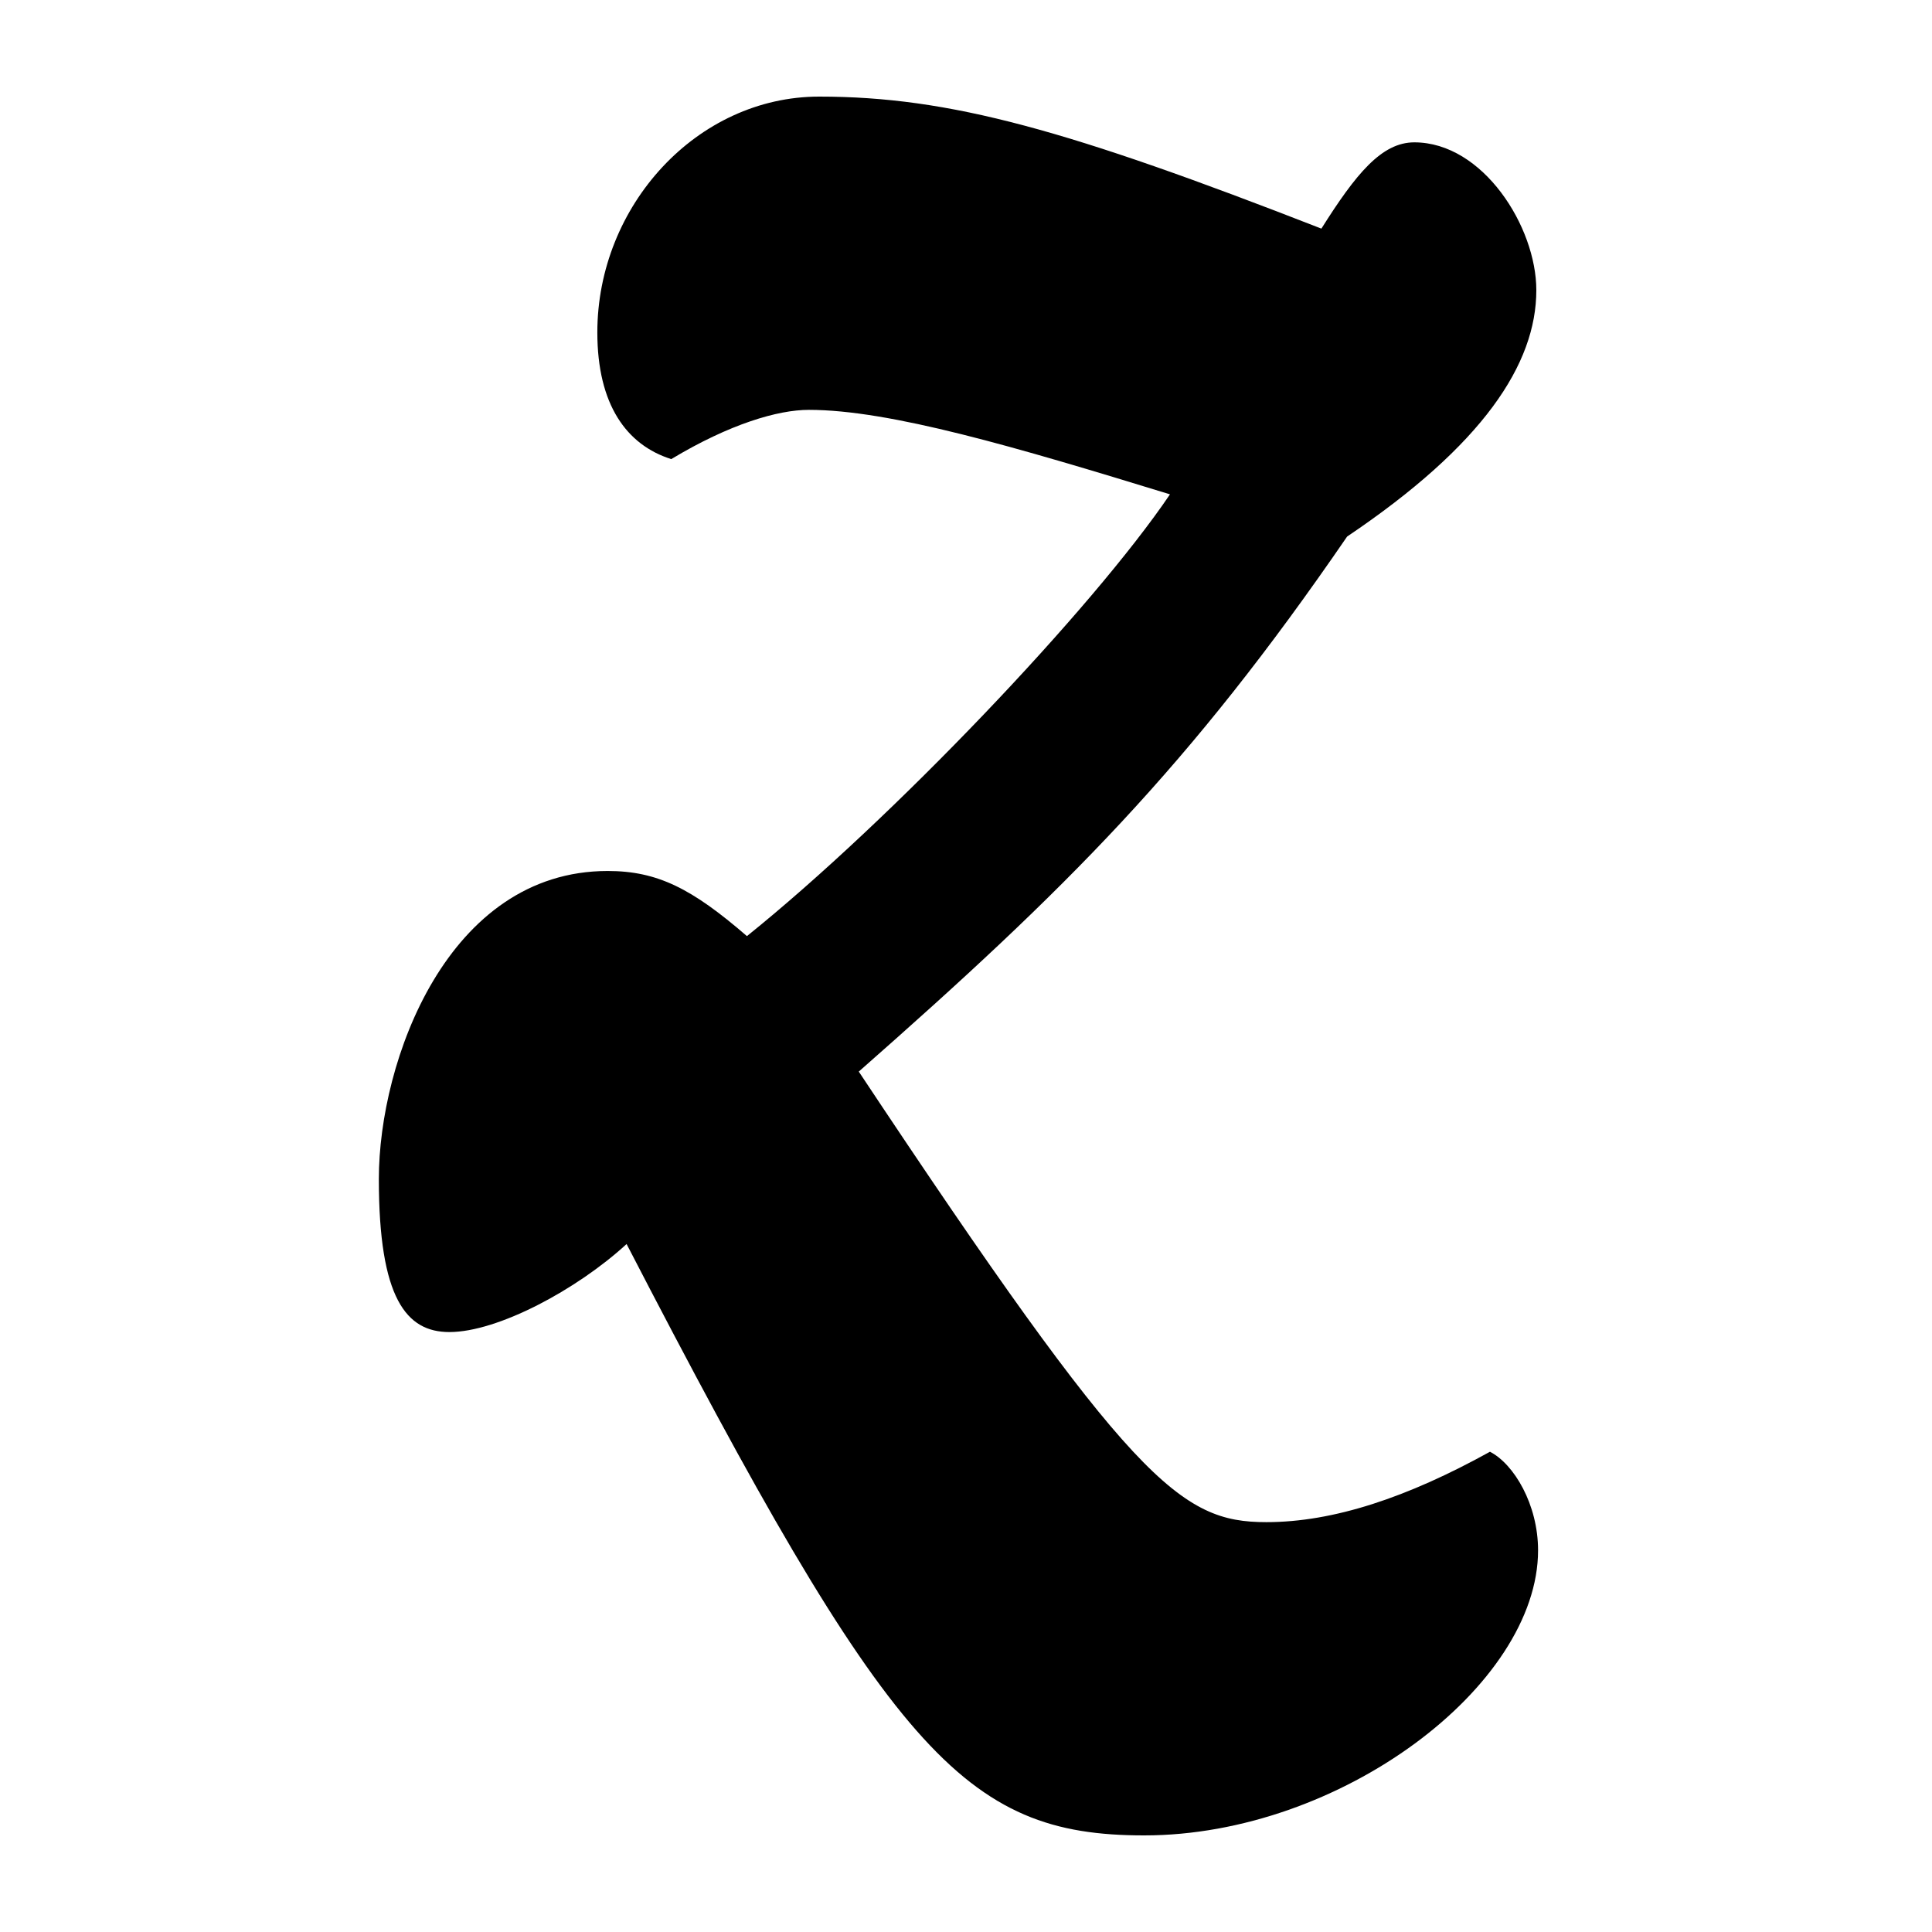
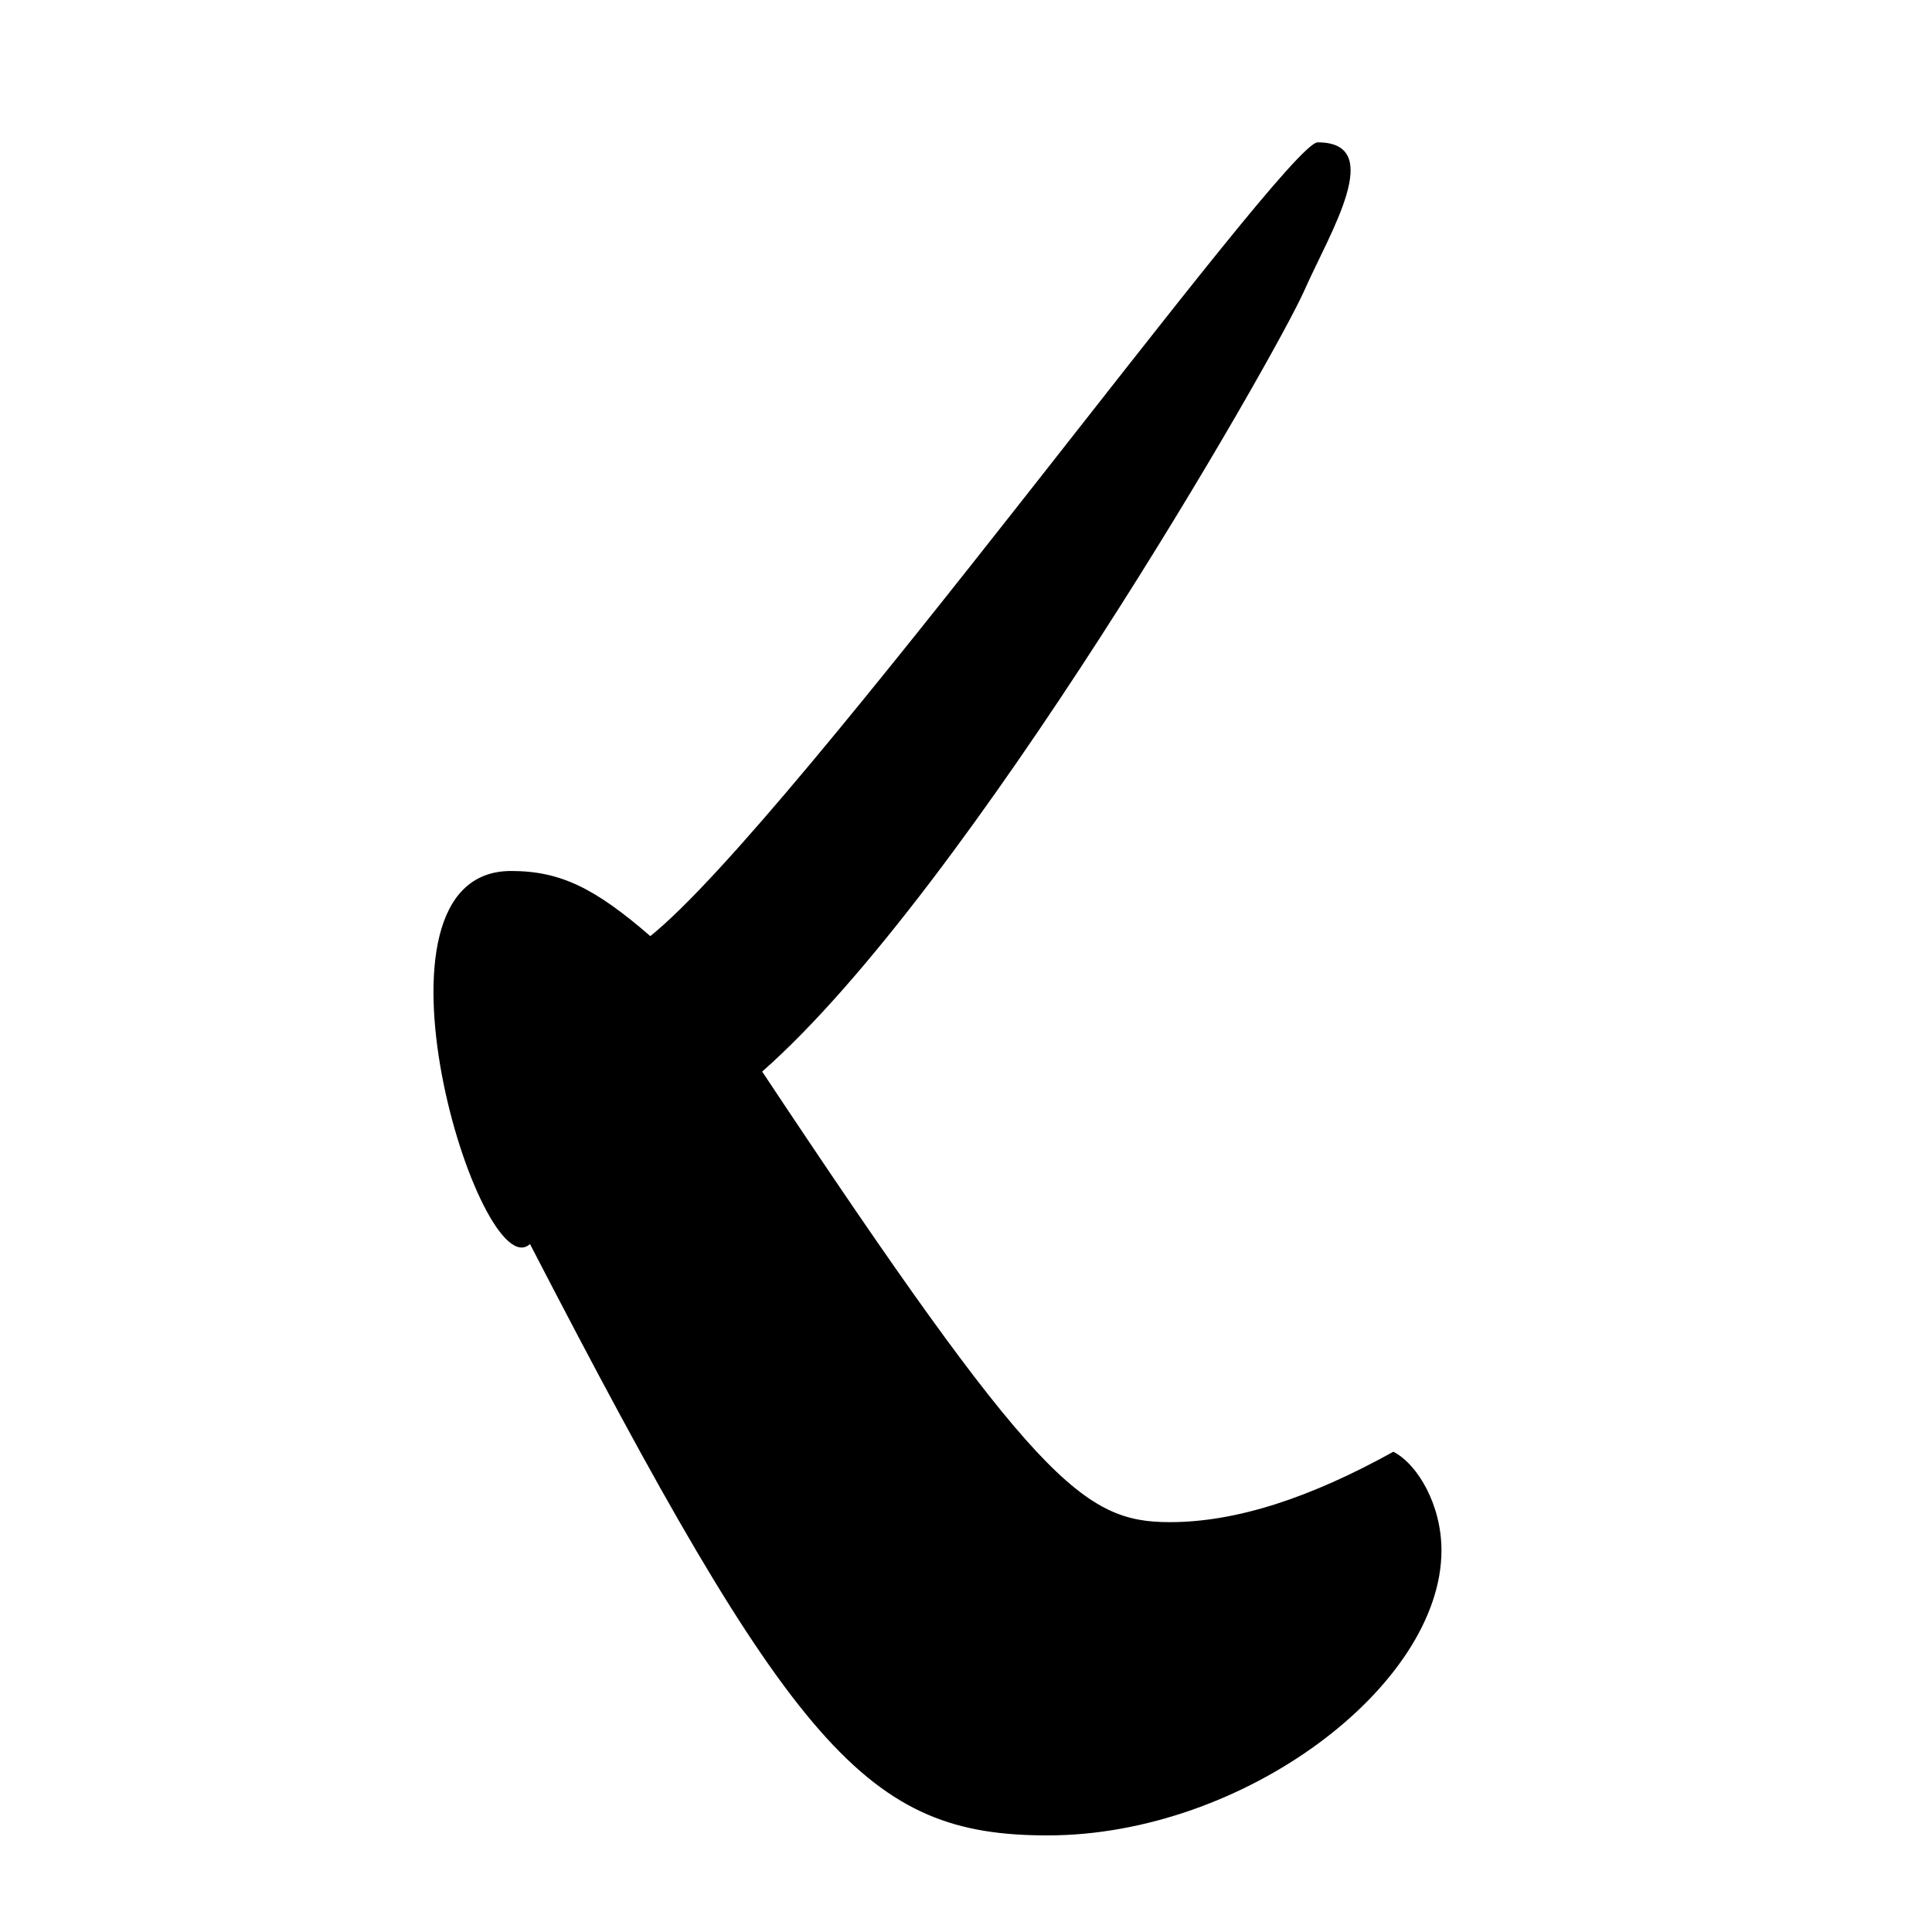
- <svg xmlns="http://www.w3.org/2000/svg" version="1.1" id="Layer_1" x="0px" y="0px" width="100px" height="100px" viewBox="0 0 100 100" style="enable-background:new 0 0 100 100;" xml:space="preserve">
-   <path id="Zootool" d="M23.26,68.947c2.494,0,6.59-2.185,9.172-4.556C46.051,90.72,49.879,95,59.225,95  c10.148,0,20.385-7.743,20.385-14.755c0-2.371-1.246-4.466-2.49-5.103c-4.273,2.367-8.102,3.644-11.574,3.644  c-4.451,0-6.943-2.006-21.096-23.321c10.768-9.474,17.092-15.76,25.277-27.693c7.035-4.737,9.793-8.928,9.793-12.753  c0-3.279-2.758-7.651-6.316-7.651c-1.695,0-3.029,1.641-4.809,4.465C55.309,6.73,49.167,5,42.402,5  c-6.32,0-11.484,5.646-11.484,12.206c0,3.736,1.513,5.828,3.826,6.557c3.025-1.819,5.52-2.549,7.12-2.549  c4.187,0,10.685,1.913,18.694,4.373c-4.004,5.92-14.419,16.854-21.897,22.866c-2.848-2.462-4.63-3.371-7.208-3.371  c-8.281,0-11.844,9.836-11.844,15.942C19.609,67.217,21.035,68.947,23.26,68.947z" />
+ <svg xmlns="http://www.w3.org/2000/svg" width="100%" height="100%" viewBox="0 0 100 100" version="1.1" xml:space="preserve" style="fill-rule:evenodd;clip-rule:evenodd;stroke-linejoin:round;stroke-miterlimit:2;">
+   <path id="Zootool" d="M26.453,45.082C18.172,45.082 24.85,66.762 27.432,64.391C41.051,90.72 44.879,95 54.225,95C64.373,95 74.61,87.257 74.61,80.245C74.61,77.874 73.364,75.779 72.12,75.142C67.847,77.509 64.018,78.786 60.546,78.786C56.095,78.786 53.603,76.78 39.45,55.465C50.218,45.991 65.971,18.516 67.52,15.019C68.848,12.021 71.762,7.368 68.204,7.368C66.509,7.368 41.139,42.441 33.661,48.453C30.813,45.991 29.031,45.082 26.453,45.082Z" style="fill-rule:nonzero;" />
</svg>
